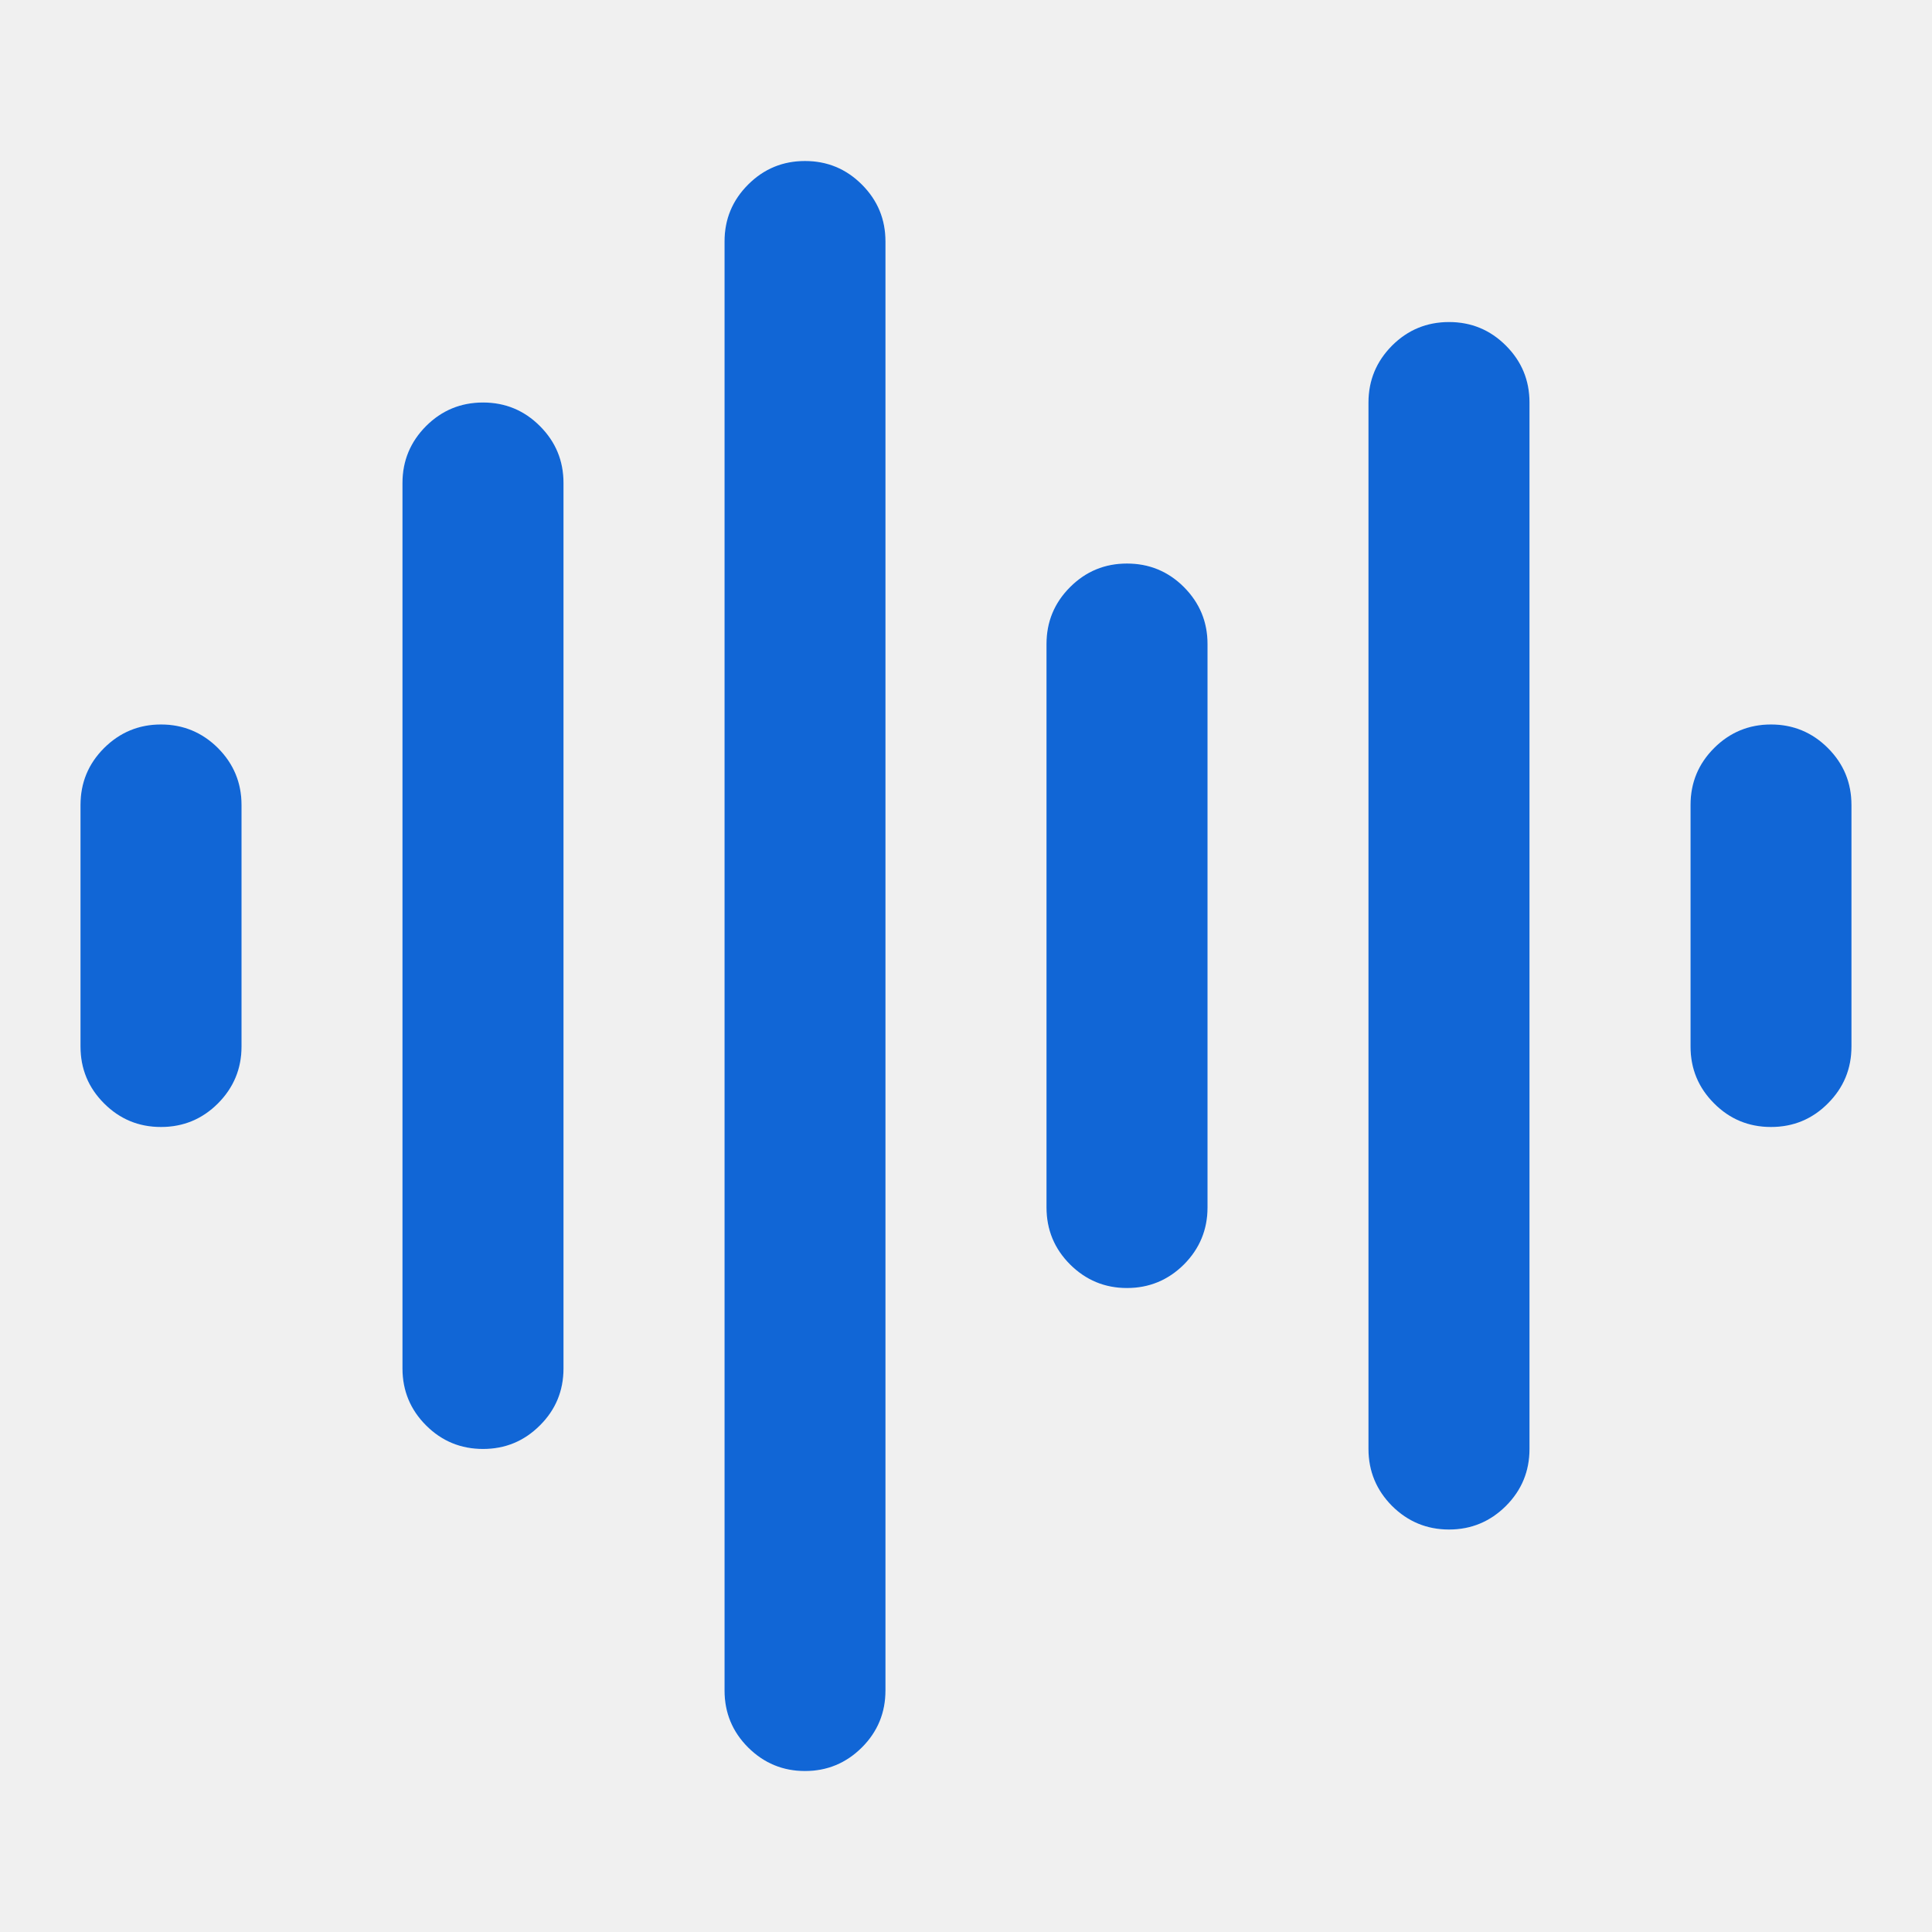
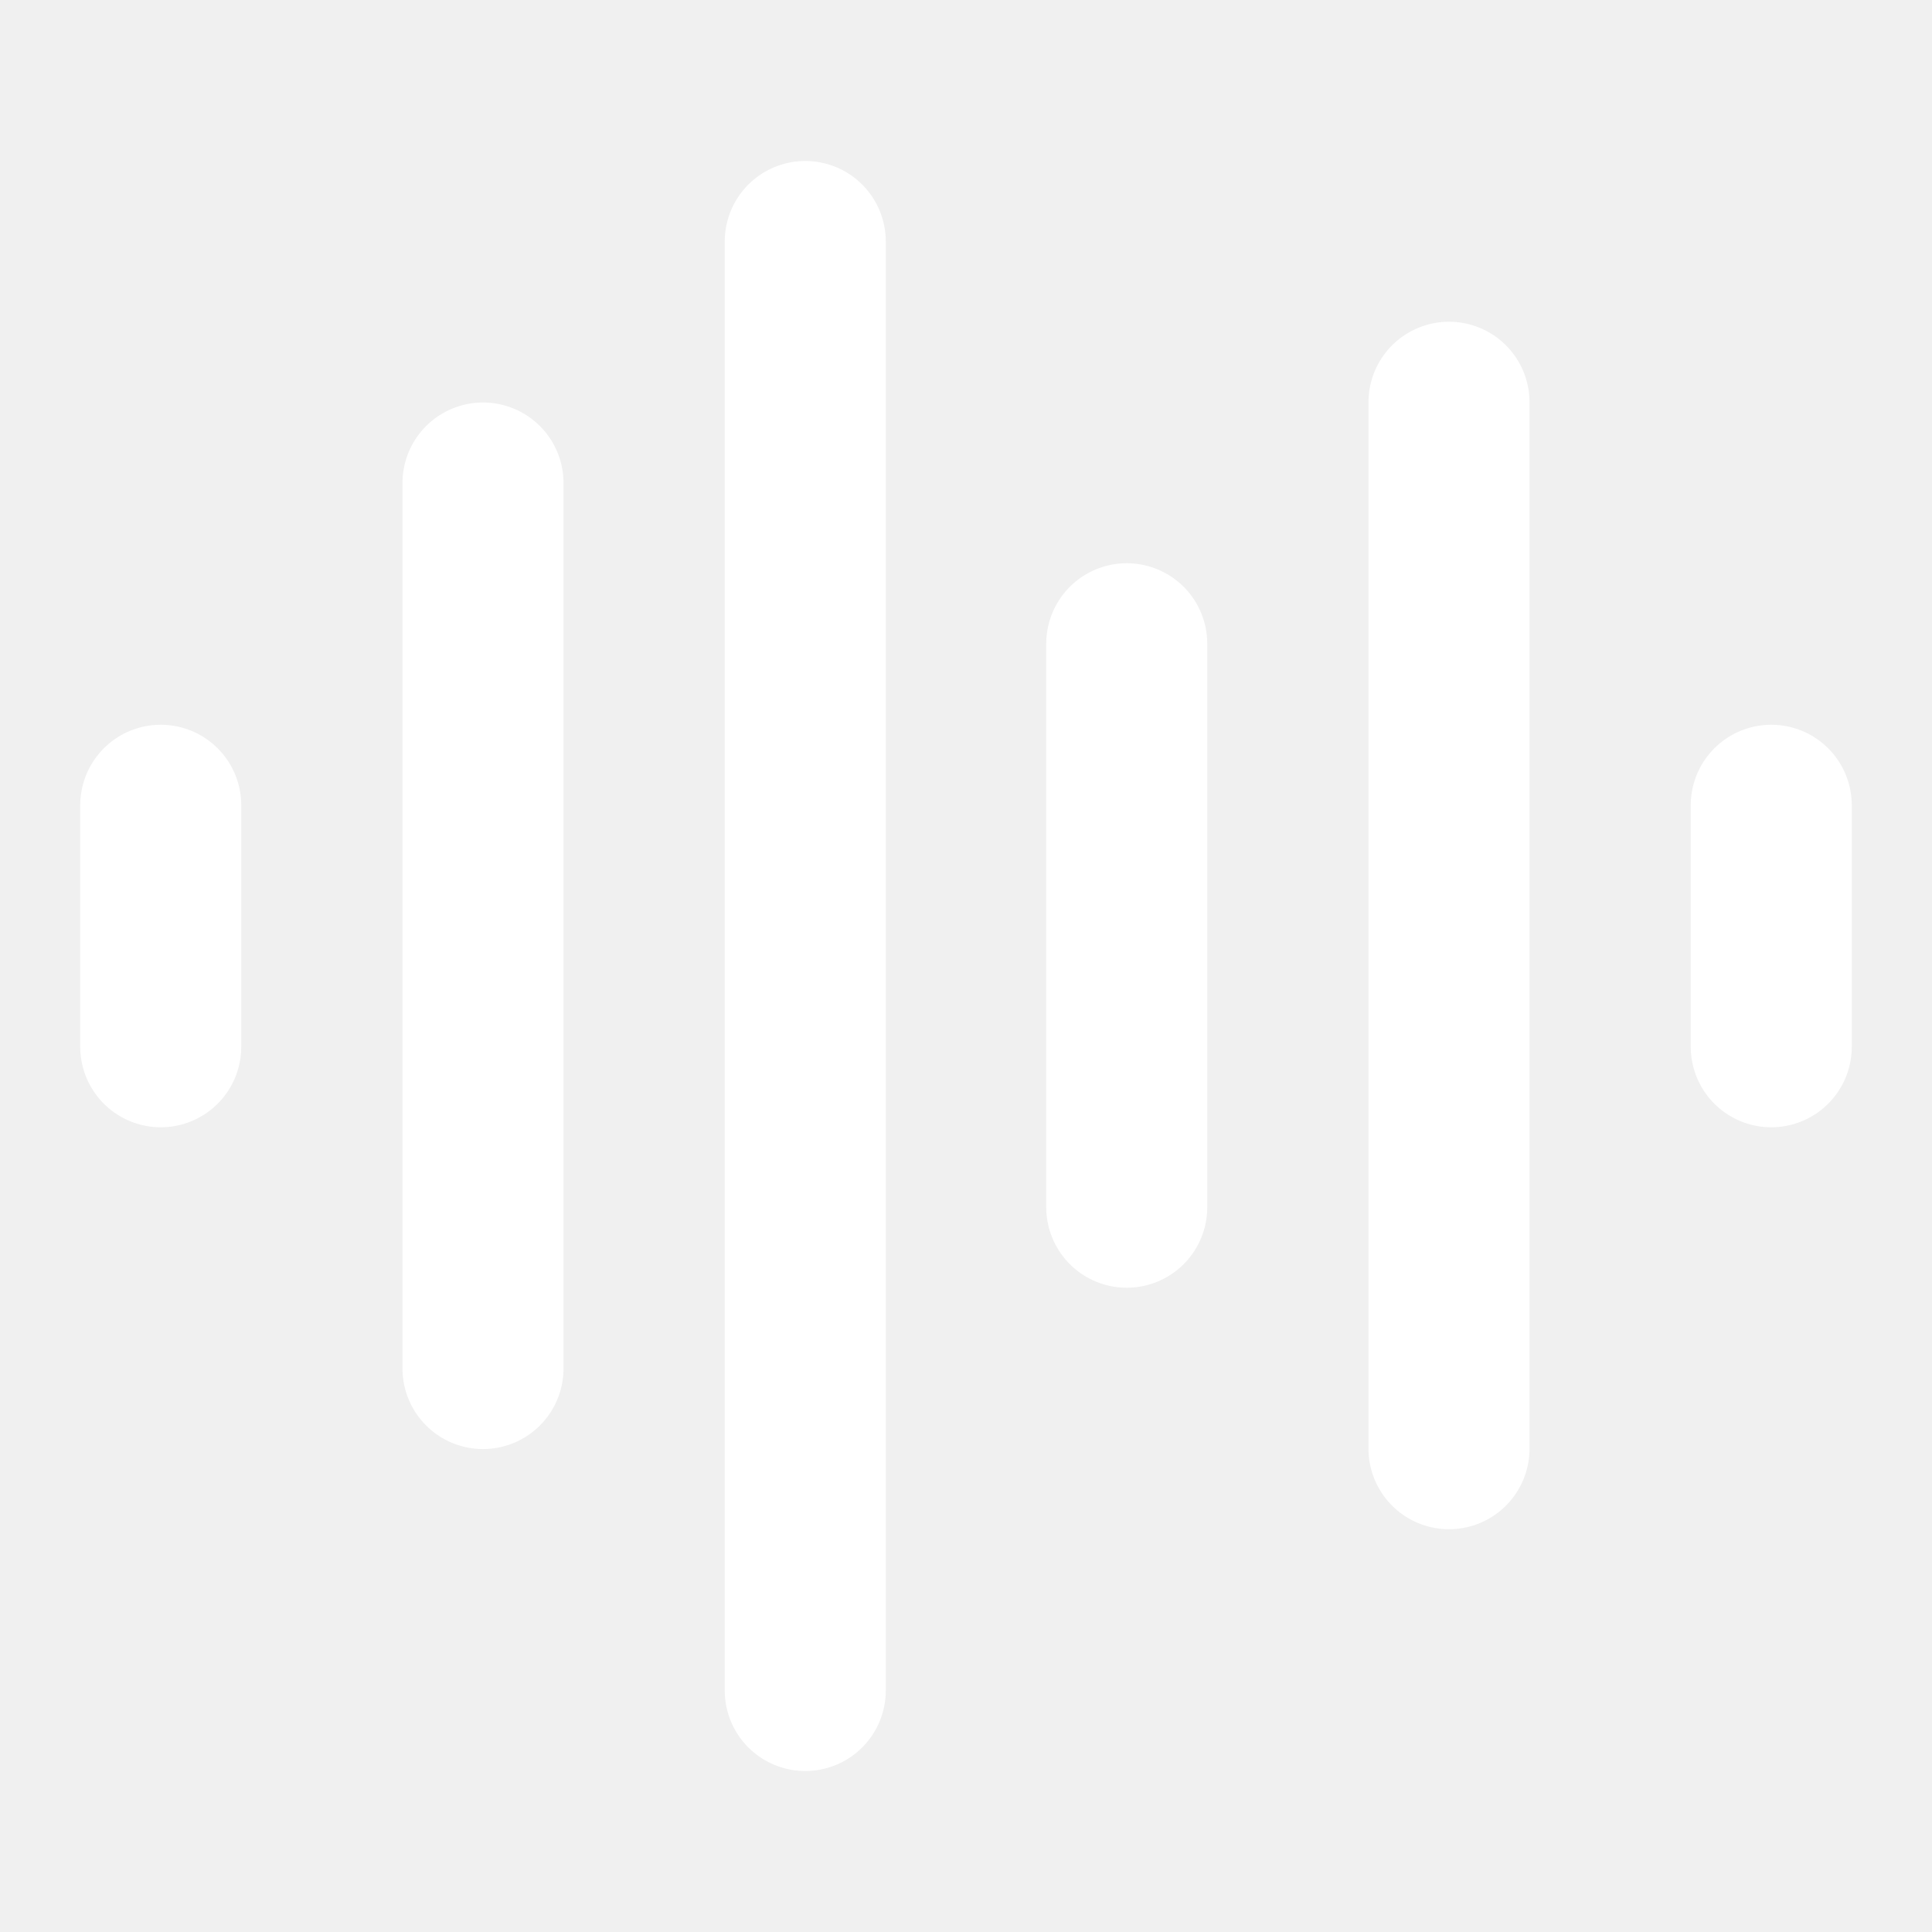
- <svg xmlns="http://www.w3.org/2000/svg" width="20" height="20">
-   <path fill="#FFF" transform="matrix(1 0 0 1 0.833333 1.66667)" d="M0.833 5.833C0.603 5.833 0.407 5.915 0.244 6.077C0.081 6.24 0 6.436 0 6.667L0 9.167C-0 9.397 0.081 9.593 0.244 9.756C0.407 9.919 0.603 10 0.833 10C1.063 10 1.26 9.919 1.423 9.756C1.585 9.593 1.667 9.397 1.667 9.167L1.667 6.667C1.667 6.436 1.585 6.24 1.423 6.077C1.26 5.915 1.063 5.833 0.833 5.833ZM4.167 2.5C3.937 2.5 3.74 2.581 3.577 2.744C3.415 2.907 3.333 3.103 3.333 3.333L3.333 12.5C3.333 12.73 3.415 12.927 3.577 13.089C3.74 13.252 3.937 13.333 4.167 13.333C4.397 13.333 4.593 13.252 4.756 13.089C4.919 12.927 5 12.73 5 12.5L5 3.333C5 3.103 4.919 2.907 4.756 2.744C4.593 2.581 4.397 2.5 4.167 2.5ZM7.5 0C7.27 0 7.074 0.081 6.911 0.244C6.748 0.407 6.667 0.603 6.667 0.833L6.667 15.833C6.667 16.063 6.748 16.26 6.911 16.423C7.074 16.585 7.27 16.667 7.5 16.667C7.73 16.667 7.926 16.585 8.089 16.423C8.252 16.26 8.333 16.063 8.333 15.833L8.333 0.833C8.333 0.603 8.252 0.407 8.089 0.244C7.926 0.081 7.73 0 7.5 0ZM10.833 4.167C10.603 4.167 10.407 4.248 10.244 4.411C10.081 4.574 10 4.77 10 5L10 10.833C10 11.063 10.081 11.26 10.244 11.423C10.407 11.585 10.603 11.667 10.833 11.667C11.063 11.667 11.26 11.585 11.423 11.423C11.585 11.26 11.667 11.063 11.667 10.833L11.667 5C11.667 4.77 11.585 4.574 11.423 4.411C11.26 4.248 11.063 4.167 10.833 4.167ZM14.167 1.667C13.937 1.667 13.74 1.748 13.577 1.911C13.415 2.074 13.333 2.27 13.333 2.5L13.333 13.333C13.333 13.563 13.415 13.76 13.577 13.923C13.74 14.085 13.937 14.167 14.167 14.167C14.397 14.167 14.593 14.085 14.756 13.923C14.919 13.76 15 13.563 15 13.333L15 2.5C15 2.27 14.919 2.074 14.756 1.911C14.593 1.748 14.397 1.667 14.167 1.667ZM17.5 5.833C17.27 5.833 17.073 5.915 16.911 6.077C16.748 6.24 16.667 6.436 16.667 6.667L16.667 9.167C16.667 9.397 16.748 9.593 16.911 9.756C17.073 9.919 17.27 10 17.5 10C17.73 10 17.927 9.919 18.089 9.756C18.252 9.593 18.333 9.397 18.333 9.167L18.333 6.667C18.333 6.436 18.252 6.24 18.089 6.077C17.927 5.915 17.73 5.833 17.5 5.833Z" />
-   <path fill="#1166D6" transform="matrix(1 0 0 1 0.833333 1.66667)" d="M0.833 5.833C0.603 5.833 0.407 5.915 0.244 6.077C0.081 6.24 0 6.436 0 6.667L0 9.167C-0 9.397 0.081 9.593 0.244 9.756C0.407 9.919 0.603 10 0.833 10C1.063 10 1.26 9.919 1.423 9.756C1.585 9.593 1.667 9.397 1.667 9.167L1.667 6.667C1.667 6.436 1.585 6.24 1.423 6.077C1.26 5.915 1.063 5.833 0.833 5.833ZM4.167 2.5C3.937 2.5 3.74 2.581 3.577 2.744C3.415 2.907 3.333 3.103 3.333 3.333L3.333 12.5C3.333 12.73 3.415 12.927 3.577 13.089C3.74 13.252 3.937 13.333 4.167 13.333C4.397 13.333 4.593 13.252 4.756 13.089C4.919 12.927 5 12.73 5 12.5L5 3.333C5 3.103 4.919 2.907 4.756 2.744C4.593 2.581 4.397 2.5 4.167 2.5ZM7.5 0C7.27 0 7.074 0.081 6.911 0.244C6.748 0.407 6.667 0.603 6.667 0.833L6.667 15.833C6.667 16.063 6.748 16.26 6.911 16.423C7.074 16.585 7.27 16.667 7.5 16.667C7.73 16.667 7.926 16.585 8.089 16.423C8.252 16.26 8.333 16.063 8.333 15.833L8.333 0.833C8.333 0.603 8.252 0.407 8.089 0.244C7.926 0.081 7.73 0 7.5 0ZM10.833 4.167C10.603 4.167 10.407 4.248 10.244 4.411C10.081 4.574 10 4.77 10 5L10 10.833C10 11.063 10.081 11.26 10.244 11.423C10.407 11.585 10.603 11.667 10.833 11.667C11.063 11.667 11.26 11.585 11.423 11.423C11.585 11.26 11.667 11.063 11.667 10.833L11.667 5C11.667 4.77 11.585 4.574 11.423 4.411C11.26 4.248 11.063 4.167 10.833 4.167ZM14.167 1.667C13.937 1.667 13.74 1.748 13.577 1.911C13.415 2.074 13.333 2.27 13.333 2.5L13.333 13.333C13.333 13.563 13.415 13.76 13.577 13.923C13.74 14.085 13.937 14.167 14.167 14.167C14.397 14.167 14.593 14.085 14.756 13.923C14.919 13.76 15 13.563 15 13.333L15 2.5C15 2.27 14.919 2.074 14.756 1.911C14.593 1.748 14.397 1.667 14.167 1.667ZM17.5 5.833C17.27 5.833 17.073 5.915 16.911 6.077C16.748 6.24 16.667 6.436 16.667 6.667L16.667 9.167C16.667 9.397 16.748 9.593 16.911 9.756C17.073 9.919 17.27 10 17.5 10C17.73 10 17.927 9.919 18.089 9.756C18.252 9.593 18.333 9.397 18.333 9.167L18.333 6.667C18.333 6.436 18.252 6.24 18.089 6.077C17.927 5.915 17.73 5.833 17.5 5.833Z" />
+ <svg xmlns="http://www.w3.org/2000/svg" width="20" height="20" viewBox="0 0 20 20" fill="none">
+   <path d="M1.664 8.336V10.836" stroke-width="1.667" stroke-linecap="round" stroke-linejoin="round" stroke="white" />
+   <path d="M5 5V14.167" stroke-width="1.667" stroke-linecap="round" stroke-linejoin="round" stroke="white" />
+   <path d="M8.336 2.5V17.5" stroke-width="1.667" stroke-linecap="round" stroke-linejoin="round" stroke="white" />
+   <path d="M11.664 6.664V12.497" stroke-width="1.667" stroke-linecap="round" stroke-linejoin="round" stroke="white" />
+   <path d="M15 4.164V14.997" stroke-width="1.667" stroke-linecap="round" stroke-linejoin="round" stroke="white" />
+   <path d="M18.336 8.336V10.836" stroke-width="1.667" stroke-linecap="round" stroke-linejoin="round" stroke="white" />
</svg>
